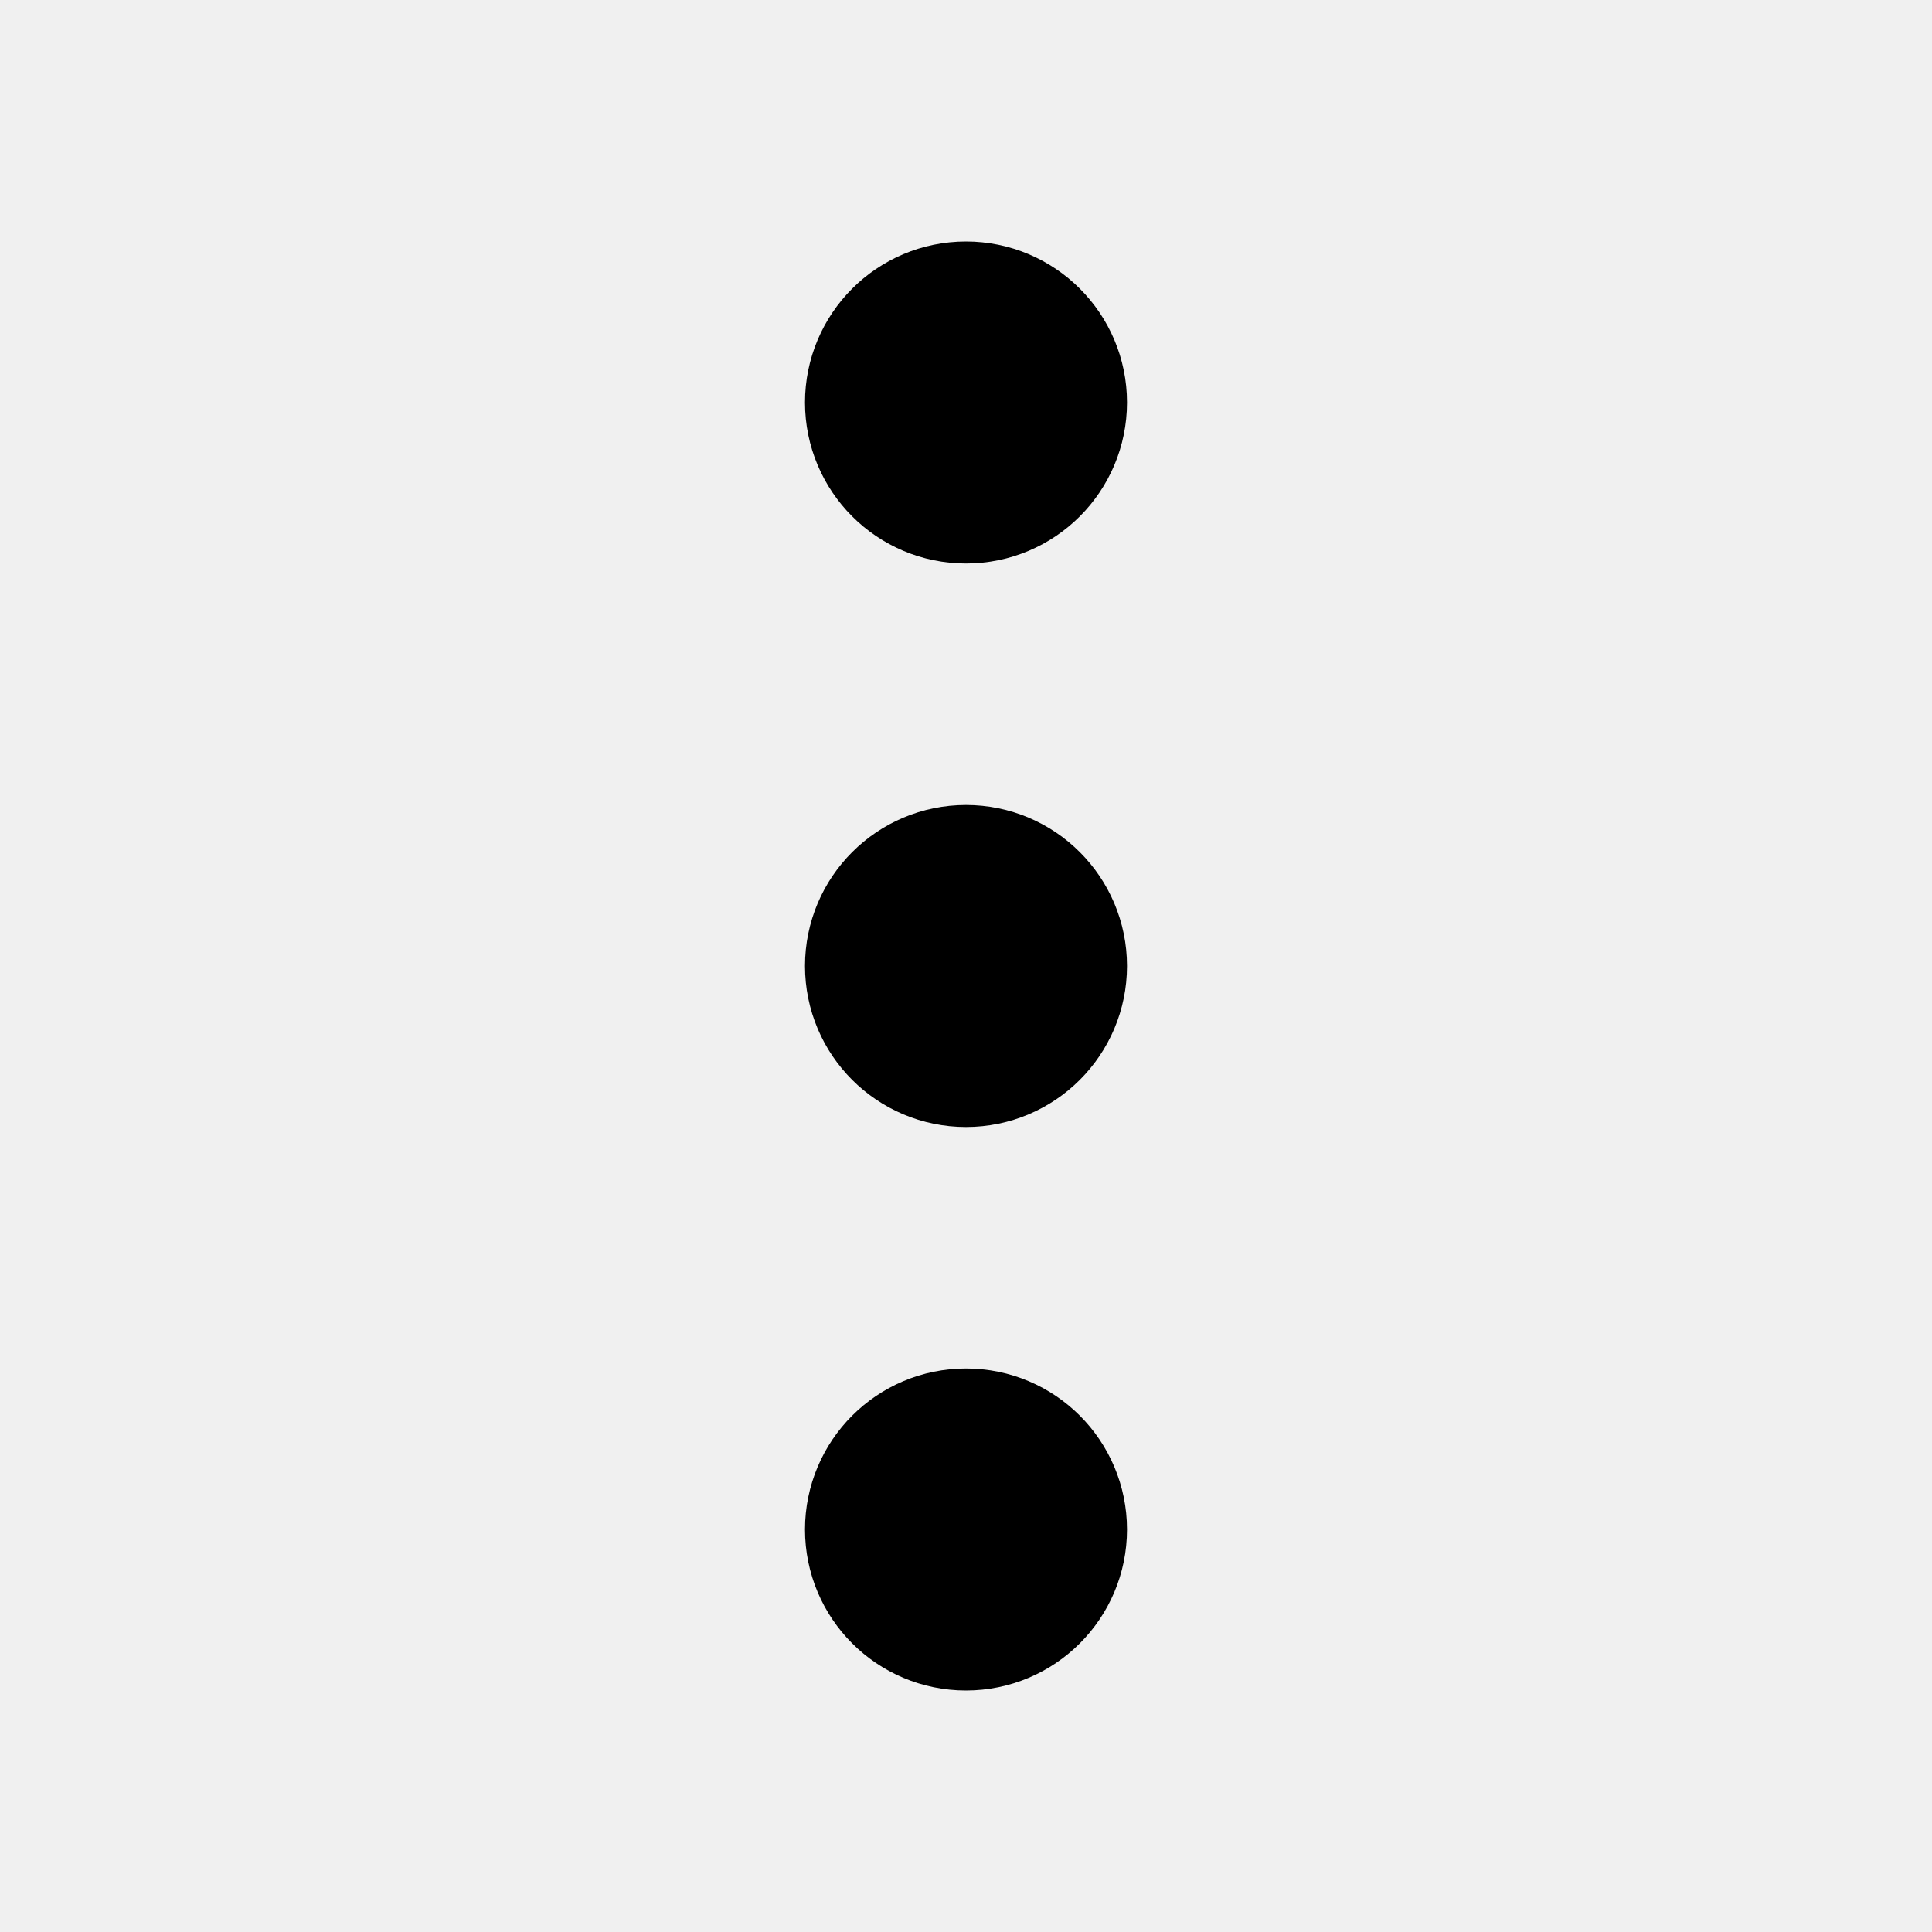
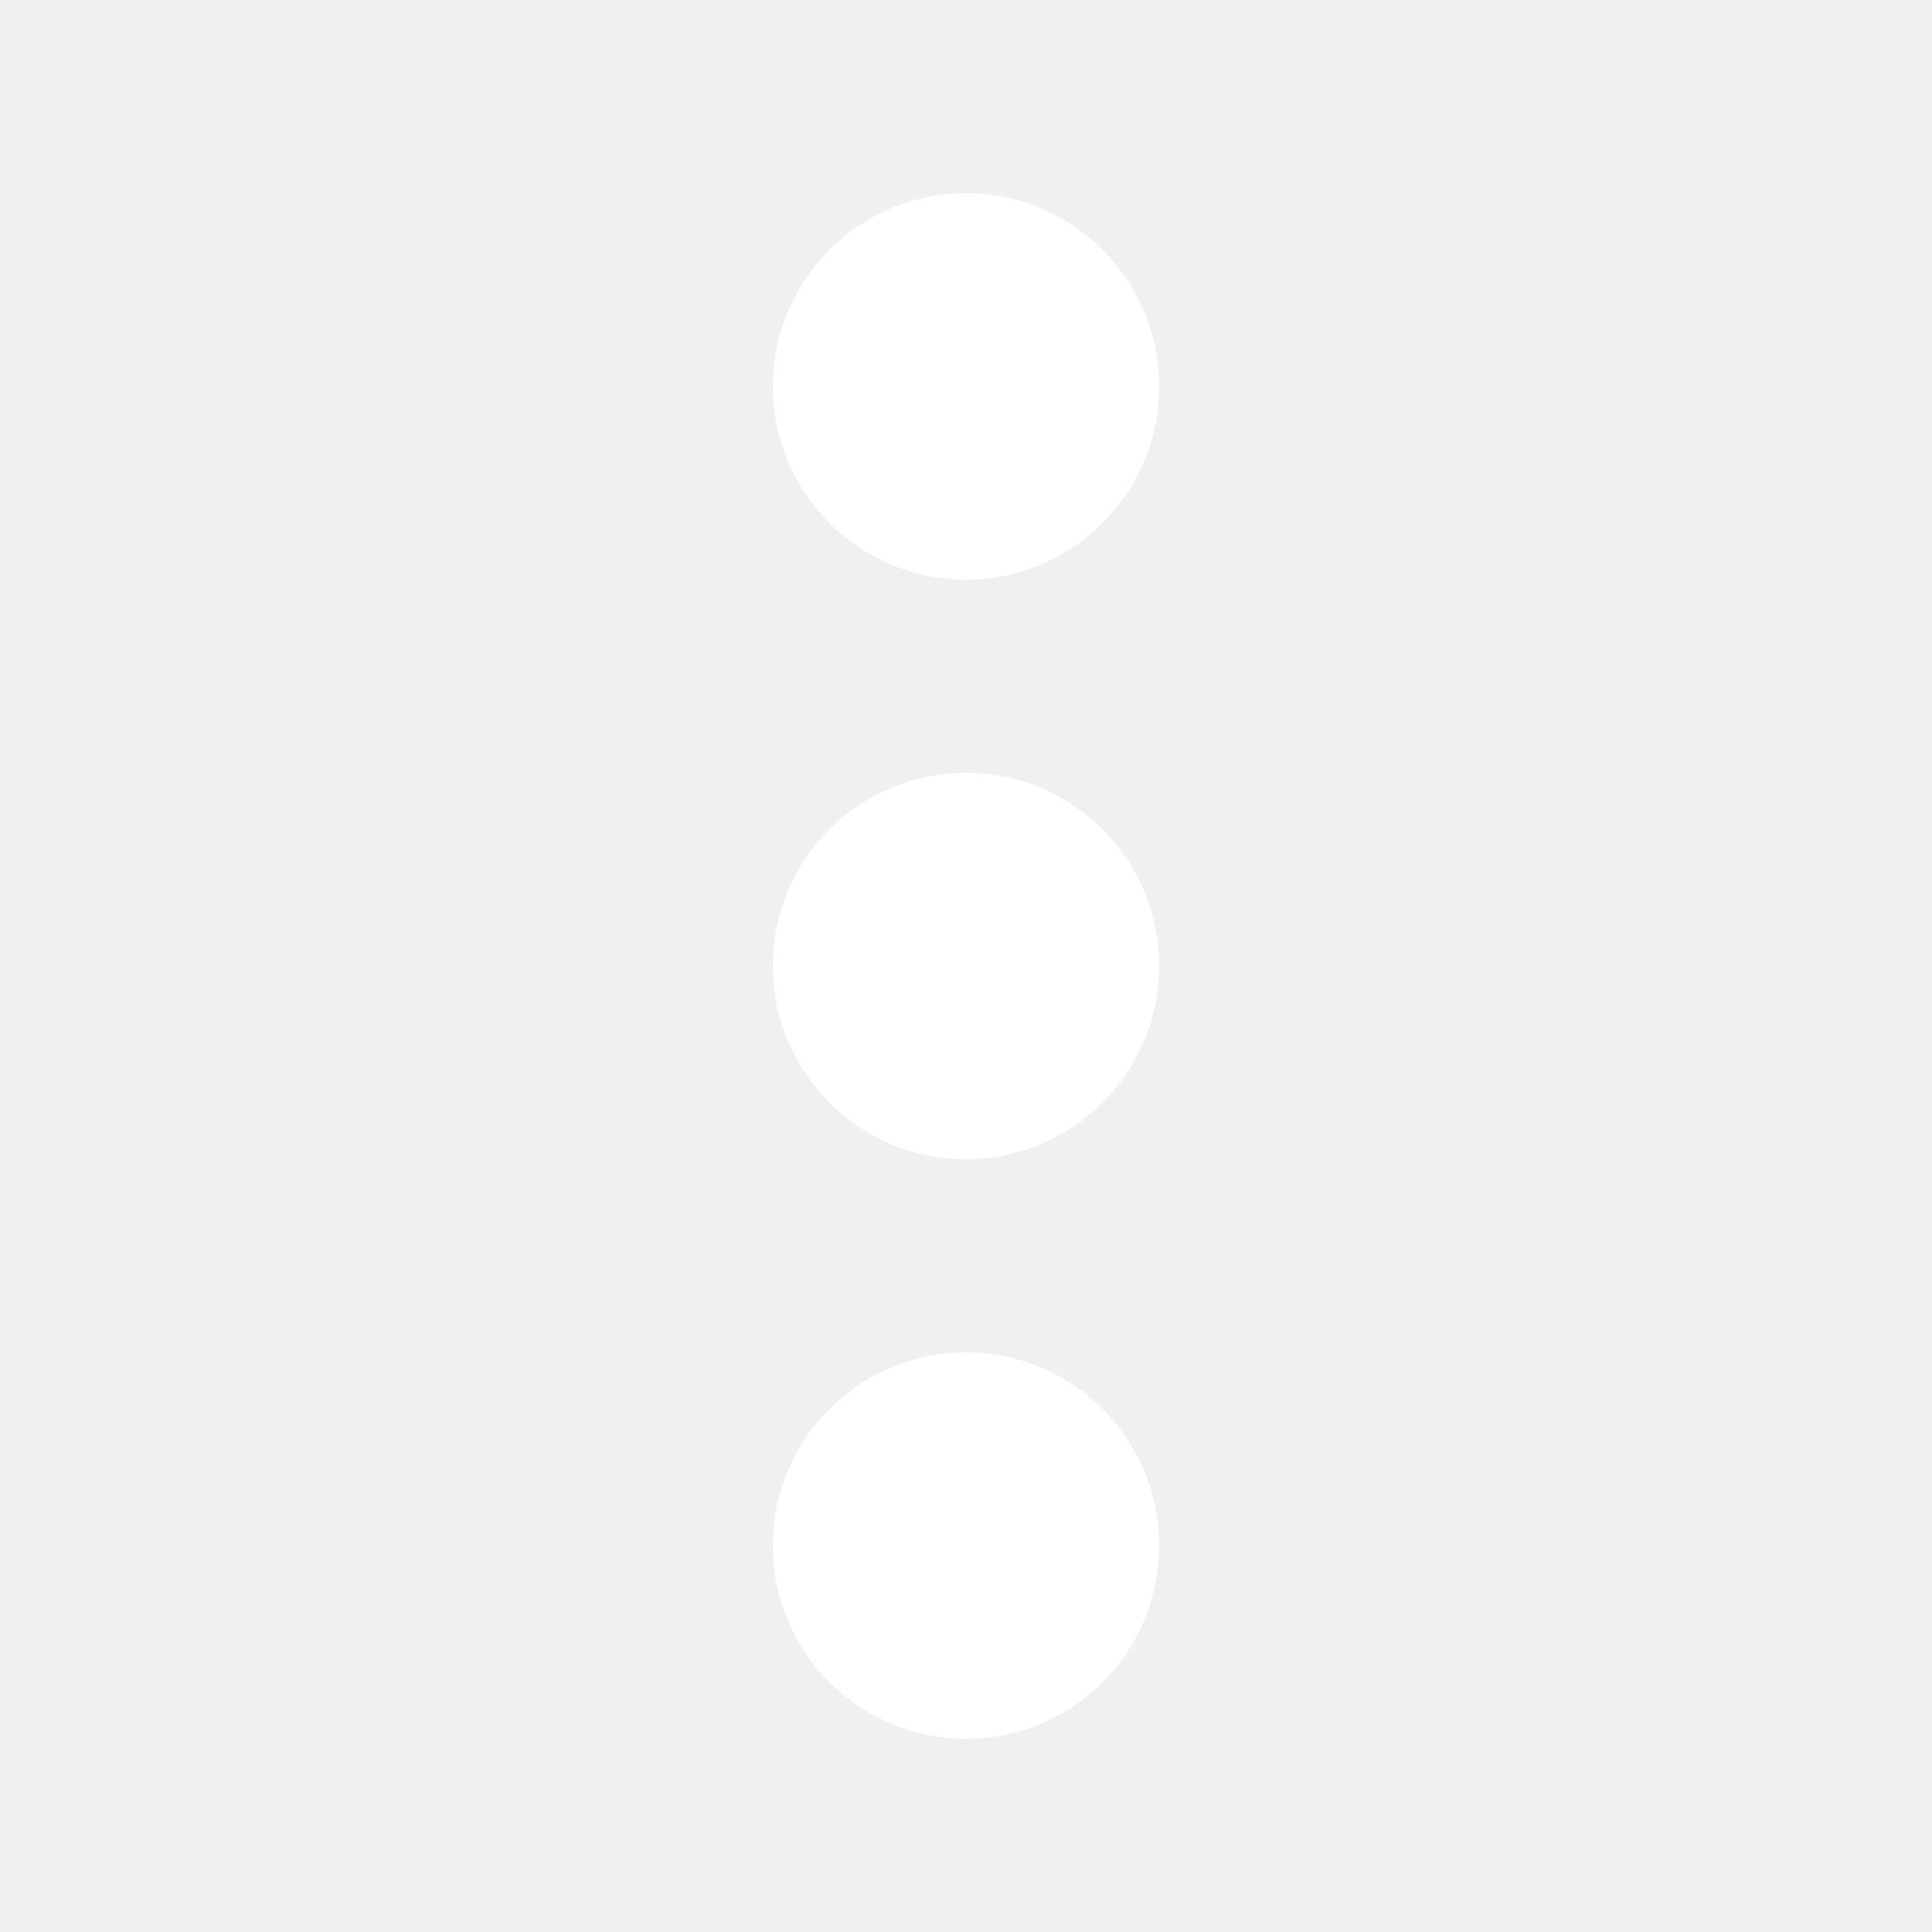
- <svg xmlns="http://www.w3.org/2000/svg" class="h-6 w-6" fill="none" viewBox="0 0 24 24" stroke="currentColor">
-   <path stroke-linecap="round" stroke-linejoin="round" stroke-width="2" d="M12 5v.01M12 12v.01M12 19v.01M12 6a1 1 0 110-2 1 1 0 010 2zm0 7a1 1 0 110-2 1 1 0 010 2zm0 7a1 1 0 110-2 1 1 0 010 2z" />
+ <svg xmlns="http://www.w3.org/2000/svg" class="h-5 w-5" viewBox="0 0 20 20" fill="#ffffff">
+   <path d="M10 6a2 2 0 110-4 2 2 0 010 4zM10 12a2 2 0 110-4 2 2 0 010 4zM10 18a2 2 0 110-4 2 2 0 010 4z" />
</svg>
